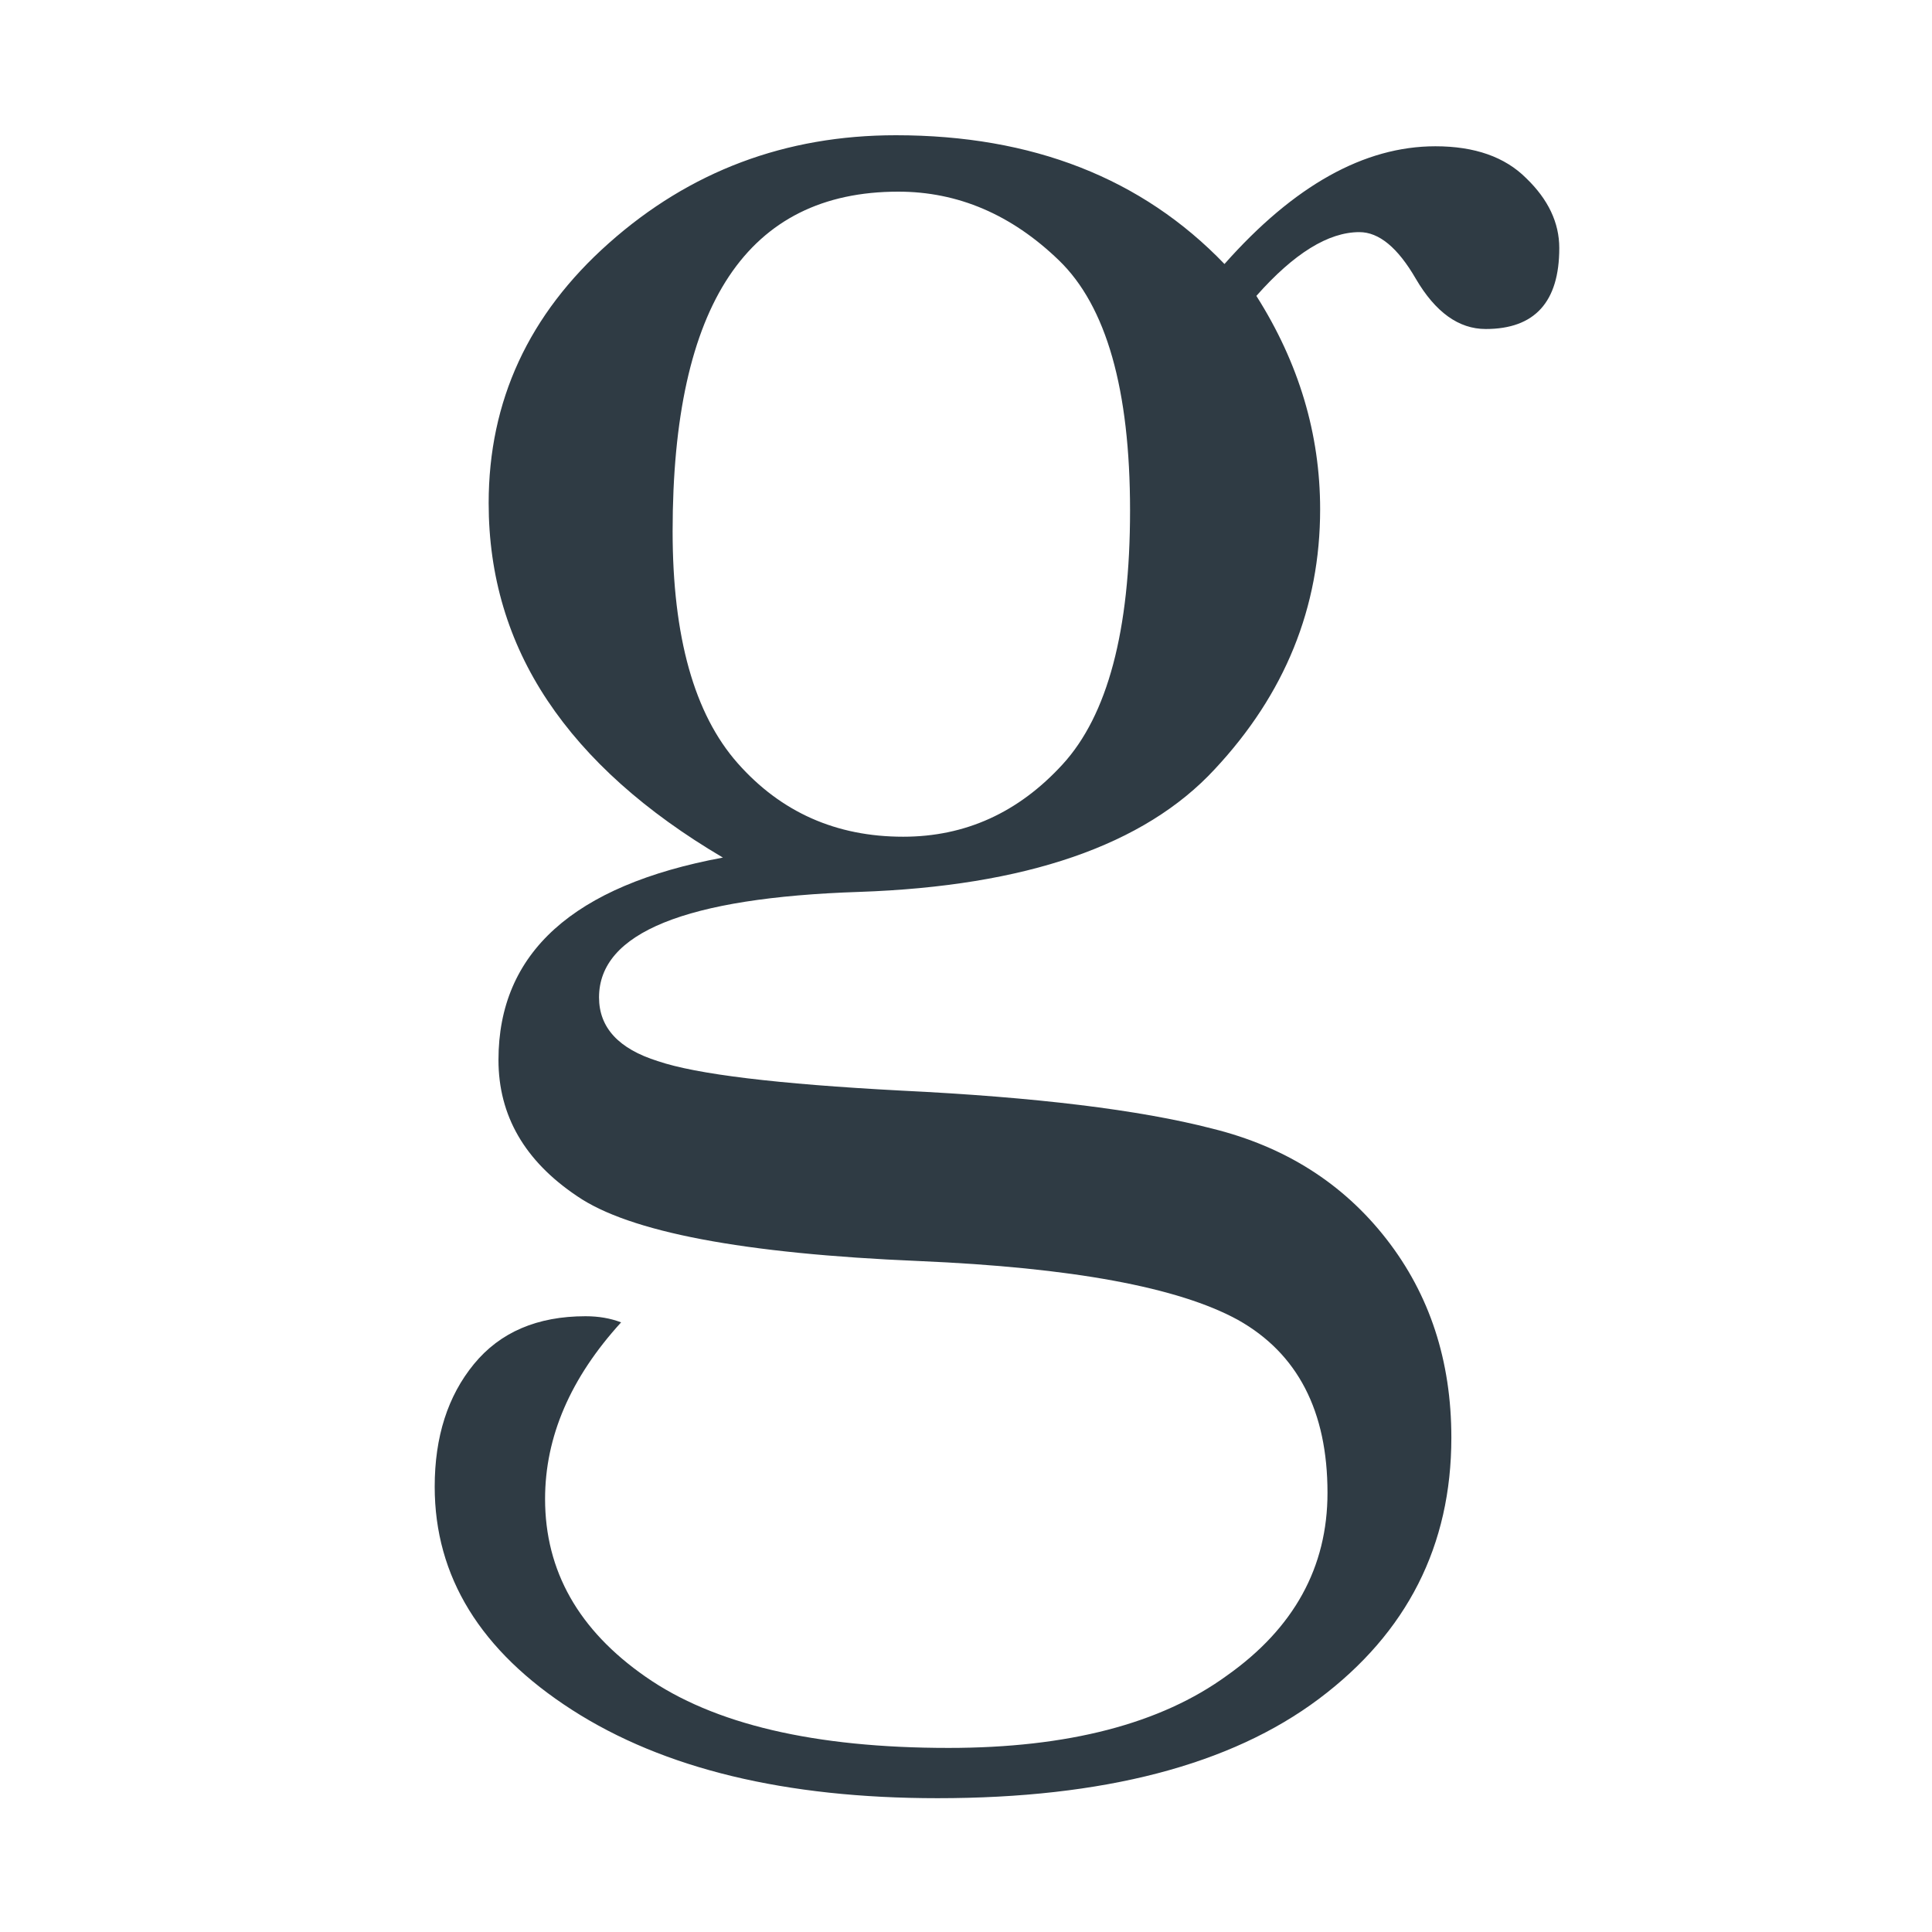
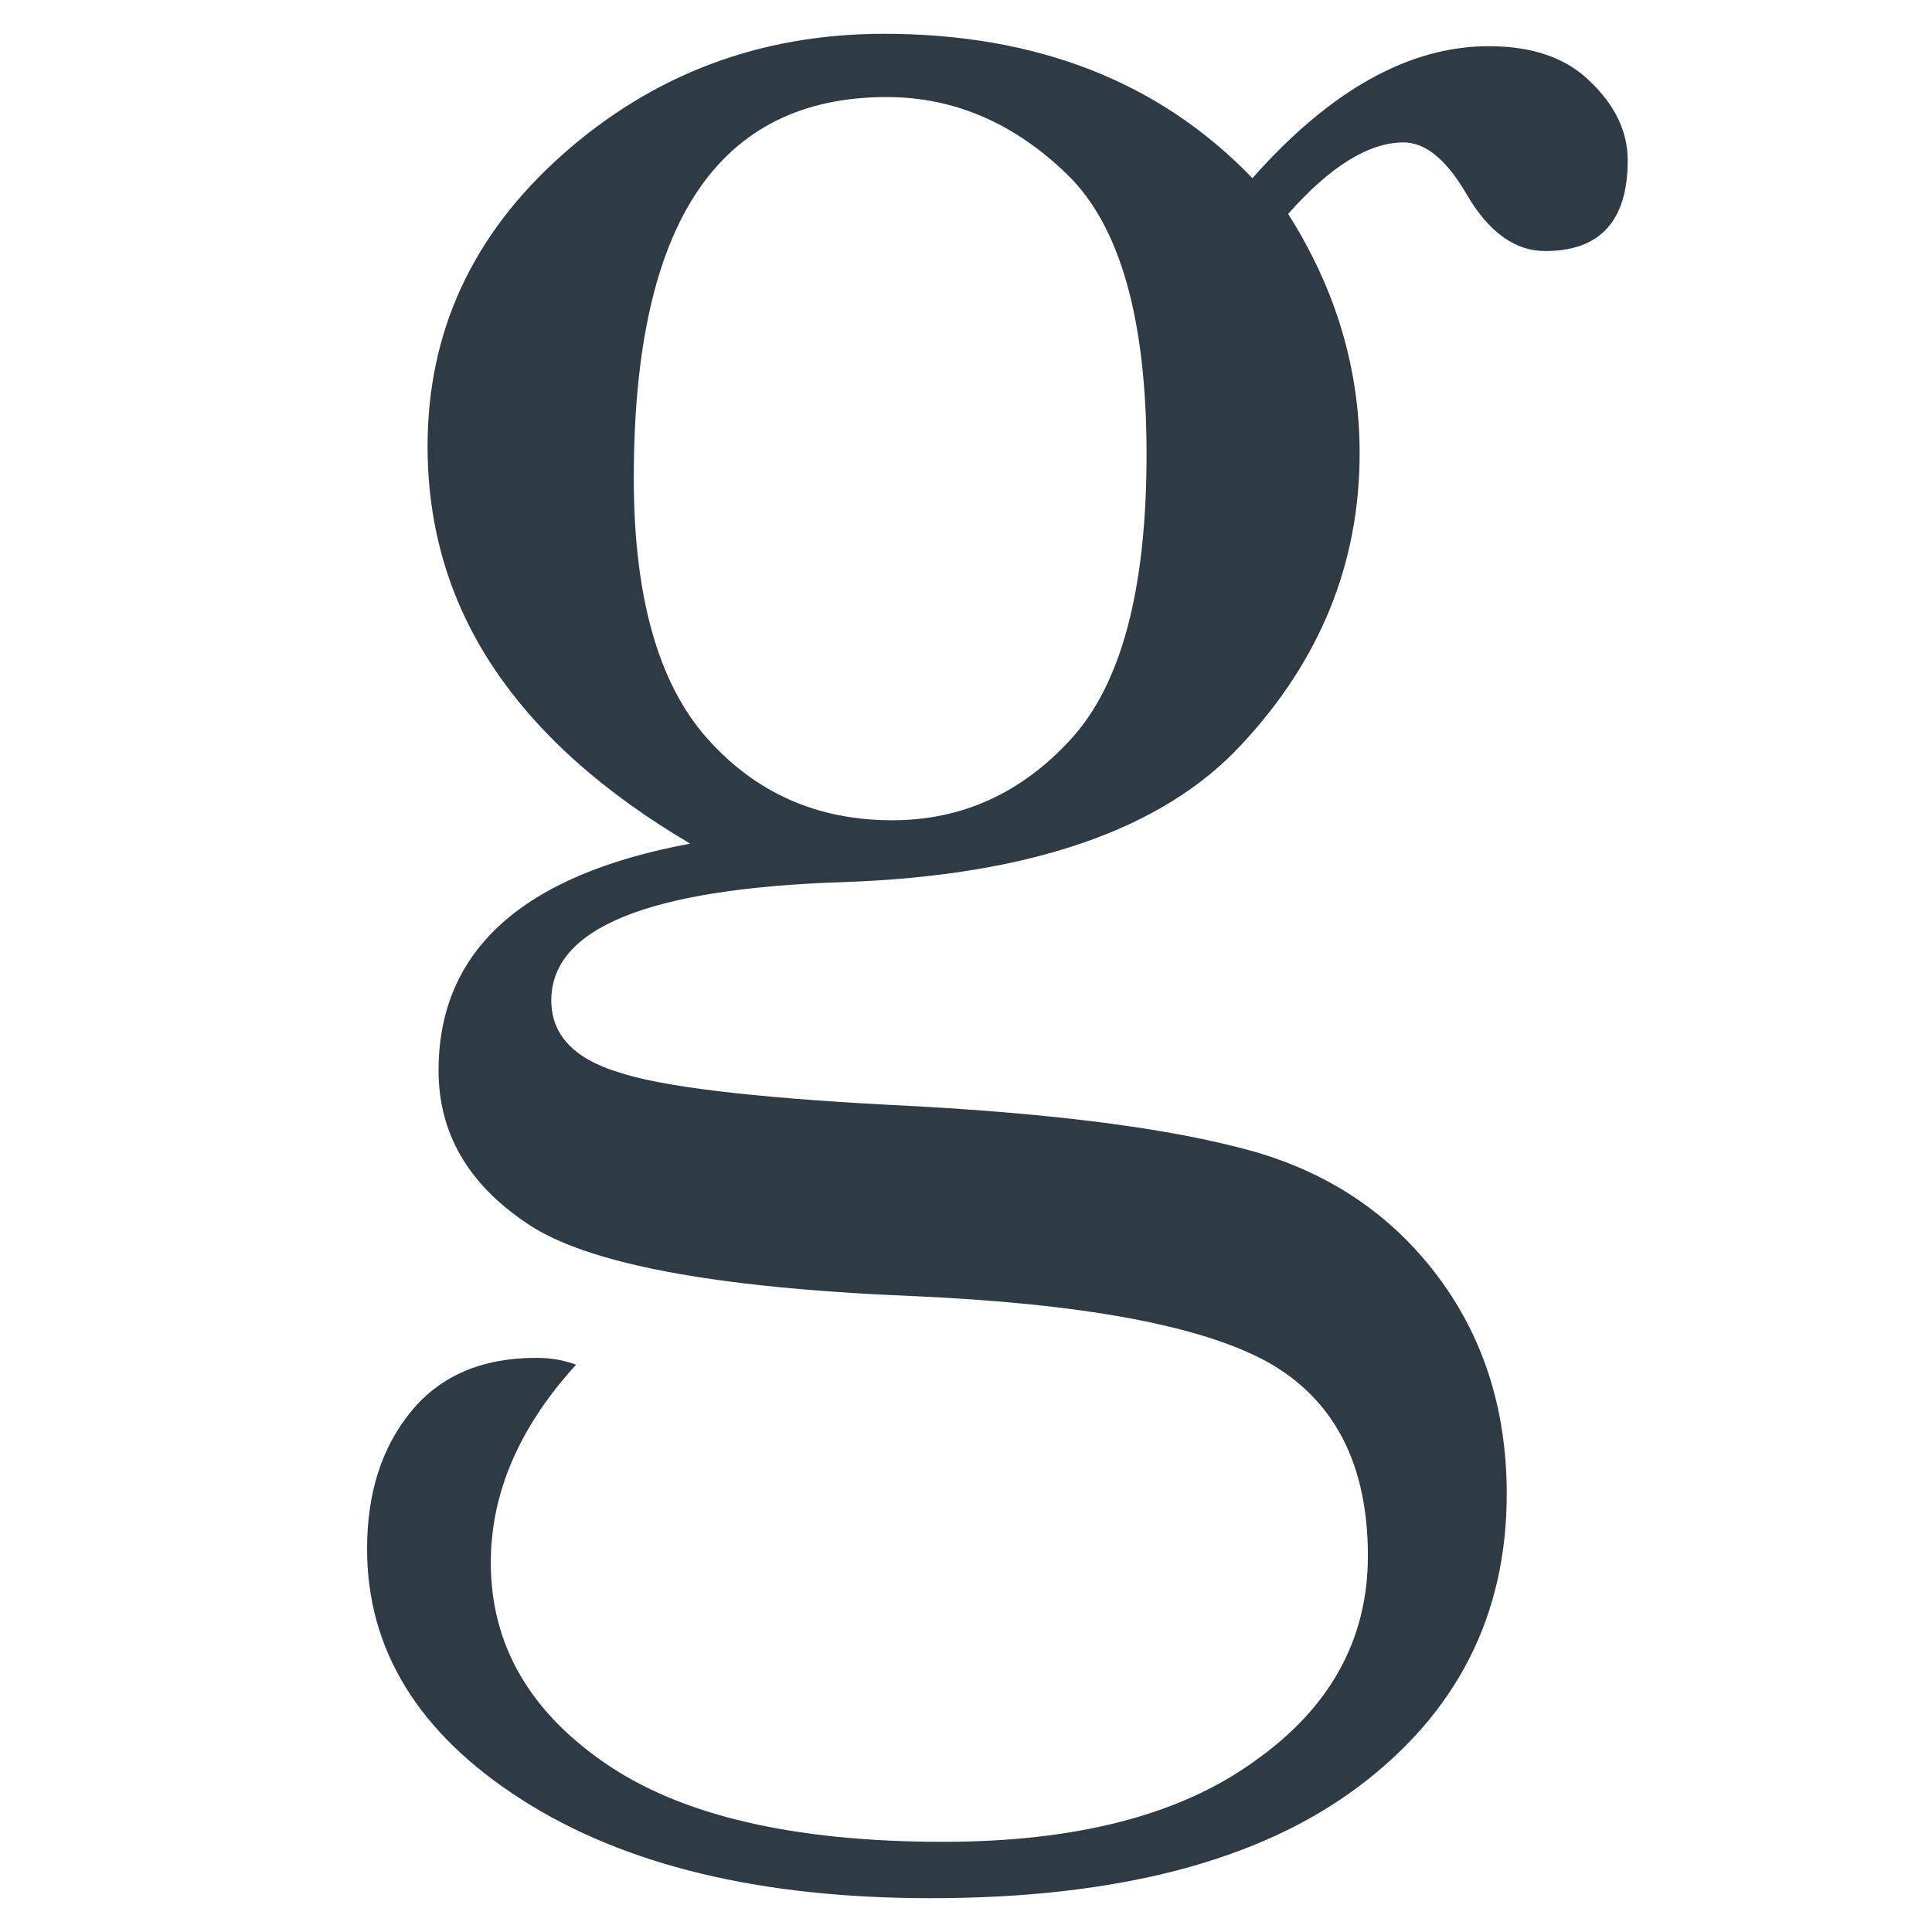
<svg xmlns="http://www.w3.org/2000/svg" width="400" height="400" viewBox="0 0 400 400" fill="none">
-   <path d="M253.516 54.66C267.904 38.41 282.461 30.285 297.188 30.285C305.312 30.285 311.576 32.486 315.977 36.887C320.547 41.288 322.832 46.112 322.832 51.359C322.832 62.531 317.754 68.117 307.598 68.117C302.012 68.117 297.188 64.647 293.125 57.707C289.401 51.275 285.508 48.059 281.445 48.059C275.013 48.059 267.904 52.46 260.117 61.262C268.919 75.142 273.32 89.868 273.32 105.441C273.32 125.754 266.042 143.697 251.484 159.27C236.927 175.012 212.383 183.475 177.852 184.66C141.966 185.845 124.023 193.124 124.023 206.496C124.023 212.759 128.086 217.16 136.211 219.699C144.167 222.408 160.924 224.439 186.484 225.793C214.414 227.147 235.911 229.771 250.977 233.664C266.042 237.388 278.06 245.005 287.031 256.516C296.003 268.026 300.488 281.737 300.488 297.648C300.488 319.992 291.348 338.02 273.066 351.73C254.785 365.441 228.464 372.297 194.102 372.297C162.617 372.297 137.396 366.203 118.438 354.016C99.479 341.828 90 326.424 90 307.805C90 297.479 92.708 289.016 98.125 282.414C103.542 275.812 111.243 272.512 121.23 272.512C123.939 272.512 126.393 272.935 128.594 273.781C118.099 285.292 112.852 297.479 112.852 310.344C112.852 325.24 119.792 337.512 133.672 347.16C147.721 356.978 168.626 361.887 196.387 361.887C221.1 361.887 240.312 356.893 254.023 346.906C267.904 337.089 274.844 324.478 274.844 309.074C274.844 292.147 268.665 280.214 256.309 273.273C243.952 266.503 221.947 262.44 190.293 261.086C153.9 259.562 130.286 255.077 119.453 247.629C108.62 240.35 103.203 230.956 103.203 219.445C103.203 197.271 118.691 183.306 149.668 177.551C133.587 168.072 121.484 157.238 113.359 145.051C105.234 132.863 101.172 119.237 101.172 104.172C101.172 83.013 109.466 65.07 126.055 50.344C142.812 35.448 162.617 28 185.469 28C213.737 28 236.419 36.887 253.516 54.66ZM139.258 110.012C139.258 131.848 143.743 147.844 152.715 158C161.686 168.156 173.112 173.234 186.992 173.234C199.857 173.234 210.859 168.241 220 158.254C229.31 148.098 233.965 130.578 233.965 105.695C233.965 80.643 229.056 63.378 219.238 53.898C209.421 44.419 198.333 39.68 185.977 39.68C170.404 39.68 158.724 45.52 150.938 57.199C143.151 68.879 139.258 86.483 139.258 110.012Z" fill="#2F3B44" />
+   <path d="M259.298 36.889C275.426 18.671 291.745 9.562 308.253 9.562C317.361 9.562 324.382 12.029 329.315 16.963C334.438 21.897 337 27.306 337 33.189C337 45.714 331.308 51.976 319.923 51.976C313.661 51.976 308.253 48.086 303.699 40.305C299.525 33.094 295.16 29.488 290.606 29.488C283.396 29.488 275.426 34.422 266.698 44.291C276.565 59.852 281.498 76.362 281.498 93.822C281.498 116.594 273.339 136.71 257.021 154.17C240.702 171.819 213.189 181.307 174.48 182.636C134.253 183.964 114.14 192.124 114.14 207.117C114.14 214.138 118.694 219.072 127.802 221.919C136.72 224.955 155.505 227.233 184.157 228.751C215.466 230.269 239.564 233.21 256.451 237.575C273.339 241.75 286.811 250.29 296.868 263.195C306.925 276.099 311.953 291.471 311.953 309.31C311.953 334.36 301.707 354.571 281.214 369.942C260.721 385.314 231.215 393 192.696 393C157.402 393 129.13 386.168 107.878 372.504C86.626 358.841 76 341.571 76 320.696C76 309.12 79.036 299.631 85.108 292.23C91.18 284.829 99.814 281.128 111.009 281.128C114.045 281.128 116.796 281.603 119.263 282.552C107.498 295.456 101.616 309.12 101.616 323.543C101.616 340.243 109.396 354.001 124.955 364.819C140.704 375.825 164.138 381.329 195.257 381.329C222.961 381.329 244.497 375.731 259.867 364.534C275.426 353.527 283.206 339.389 283.206 322.119C283.206 303.142 276.28 289.763 262.429 281.982C248.577 274.391 223.909 269.837 188.426 268.319C147.63 266.611 121.16 261.582 109.016 253.232C96.872 245.071 90.8 234.539 90.8 221.634C90.8 196.774 108.162 181.117 142.887 174.665C124.86 164.038 111.293 151.892 102.185 138.229C93.077 124.565 88.523 109.288 88.523 92.398C88.523 68.677 97.821 48.56 116.417 32.05C135.202 15.35 157.402 7 183.019 7C214.707 7 240.133 16.963 259.298 36.889ZM131.217 98.945C131.217 123.426 136.245 141.36 146.302 152.746C156.359 164.133 169.167 169.826 184.726 169.826C199.147 169.826 211.481 164.228 221.727 153.031C232.164 141.645 237.382 122.003 237.382 94.106C237.382 66.02 231.879 46.663 220.874 36.035C209.868 25.408 197.439 20.094 183.588 20.094C166.131 20.094 153.038 26.642 144.31 39.736C135.581 52.83 131.217 72.567 131.217 98.945Z" fill="#2F3B44" />
</svg>
